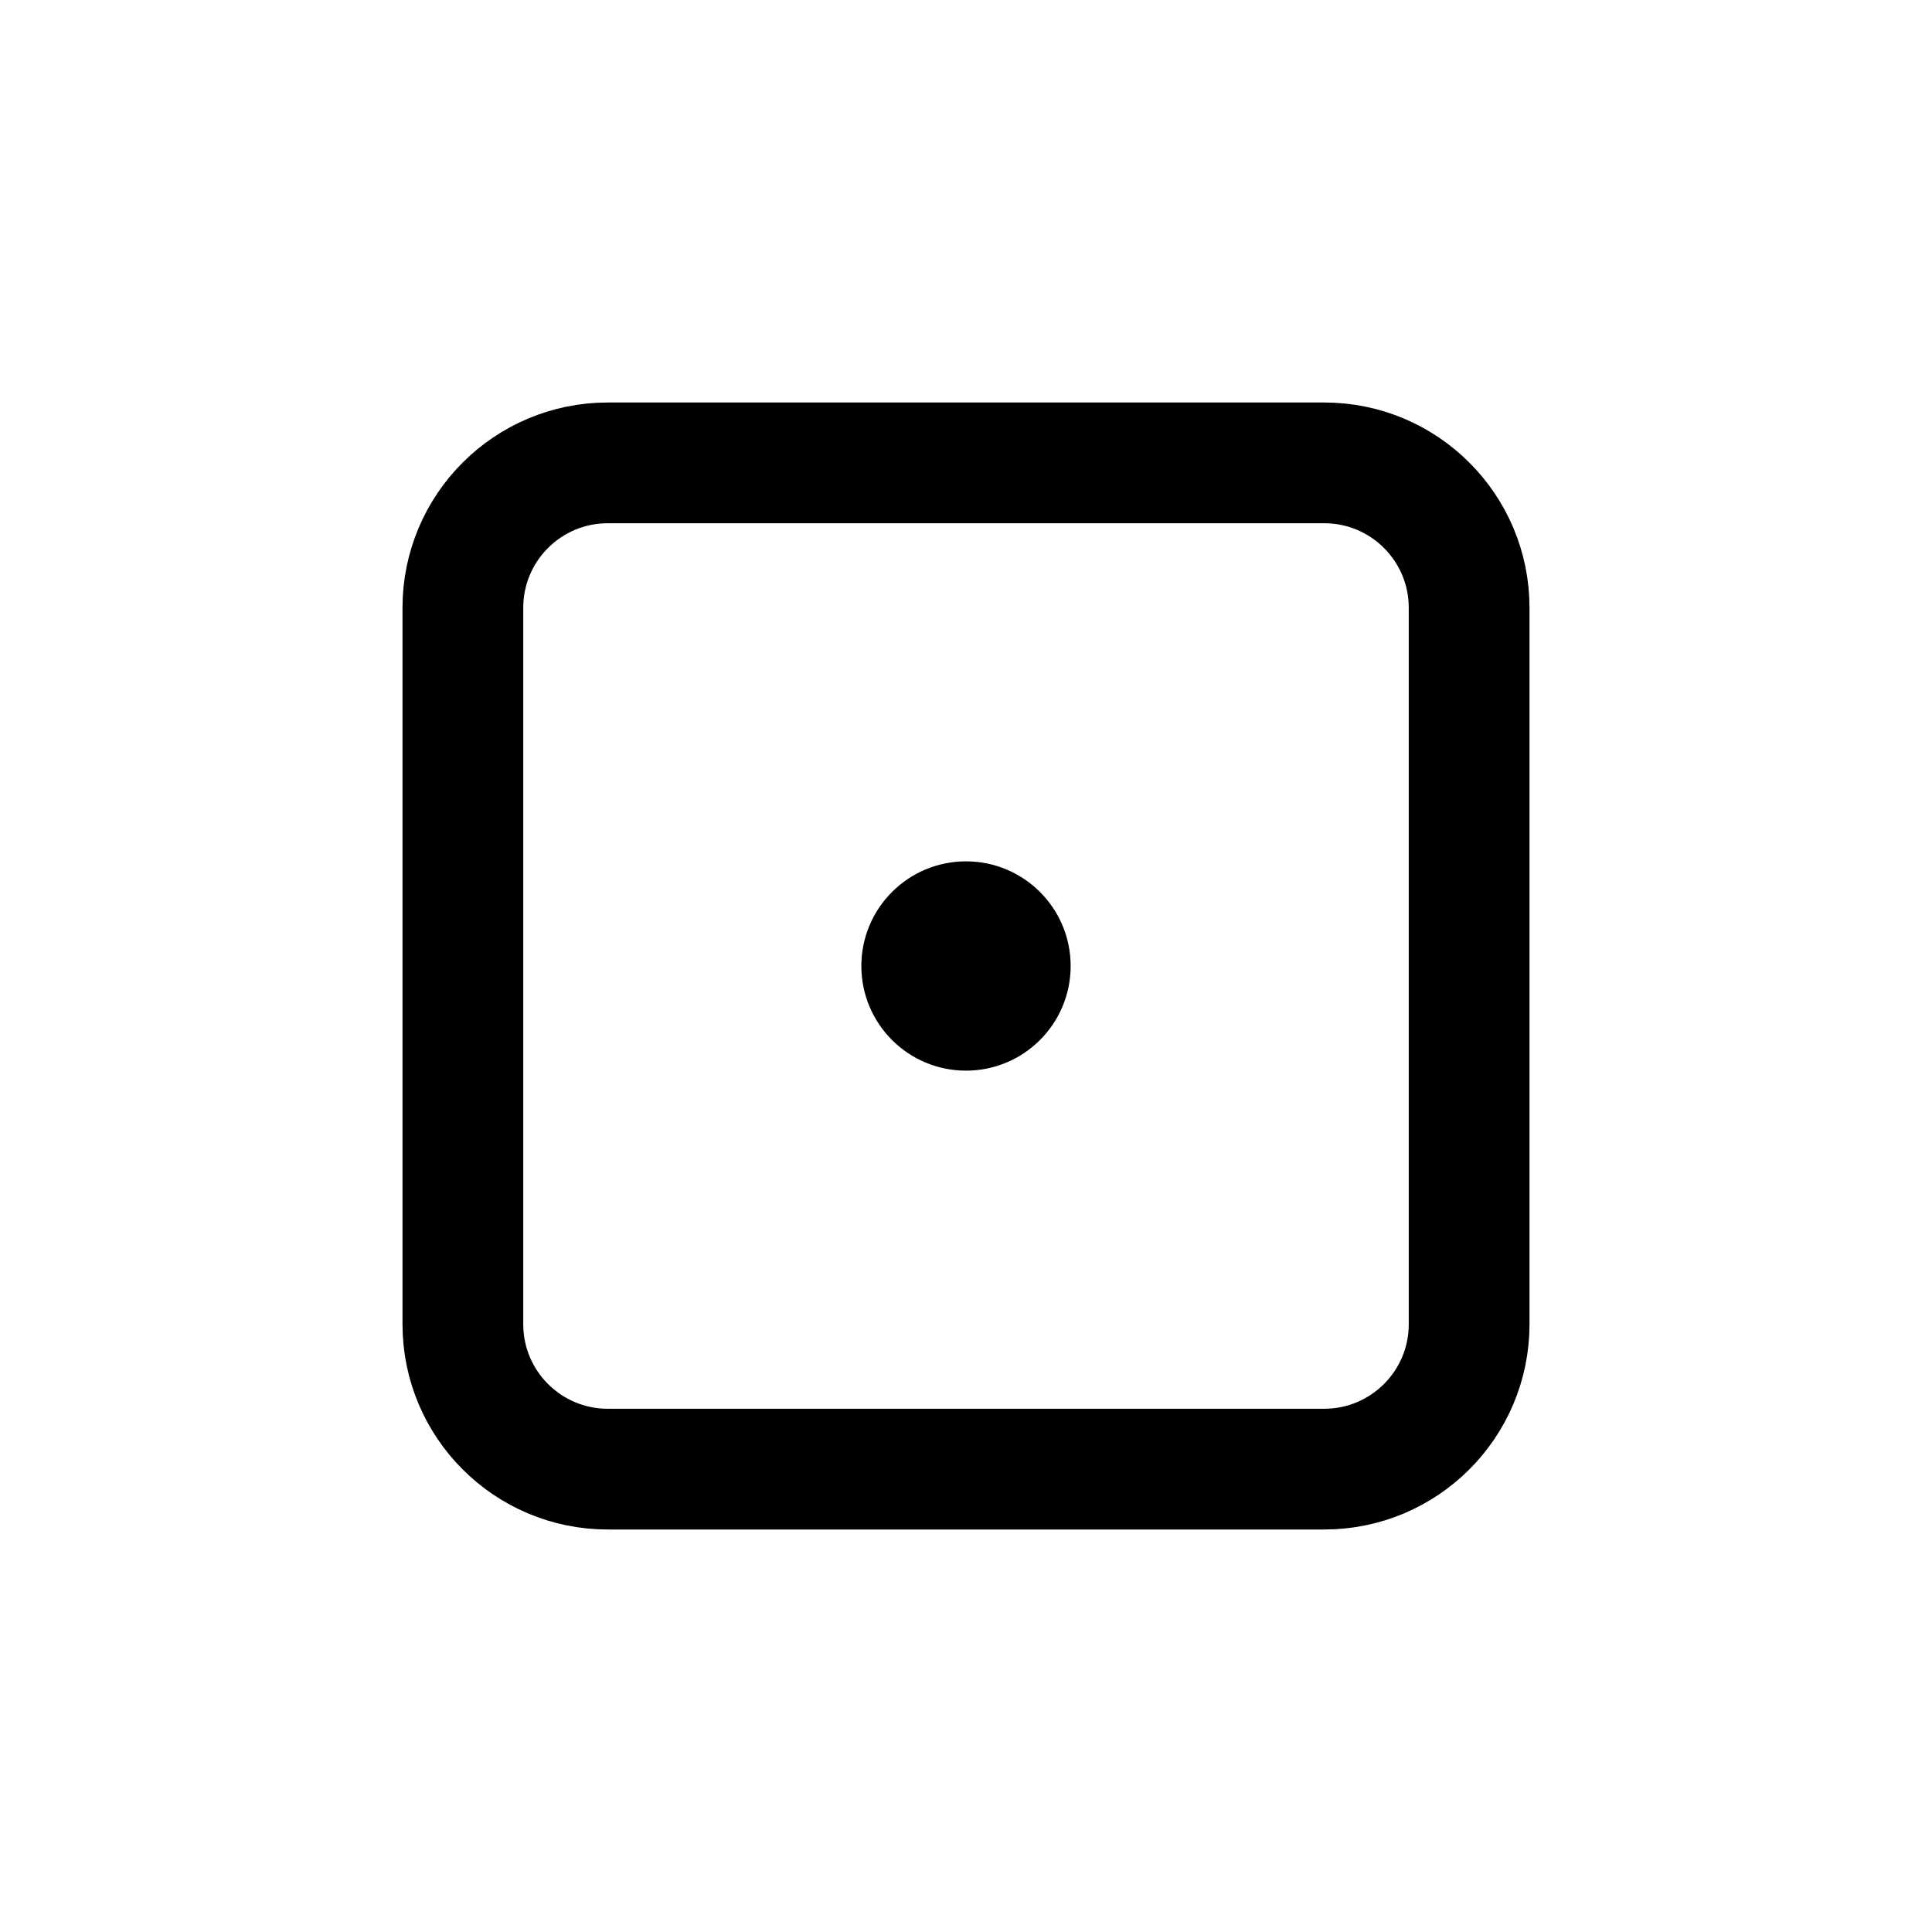
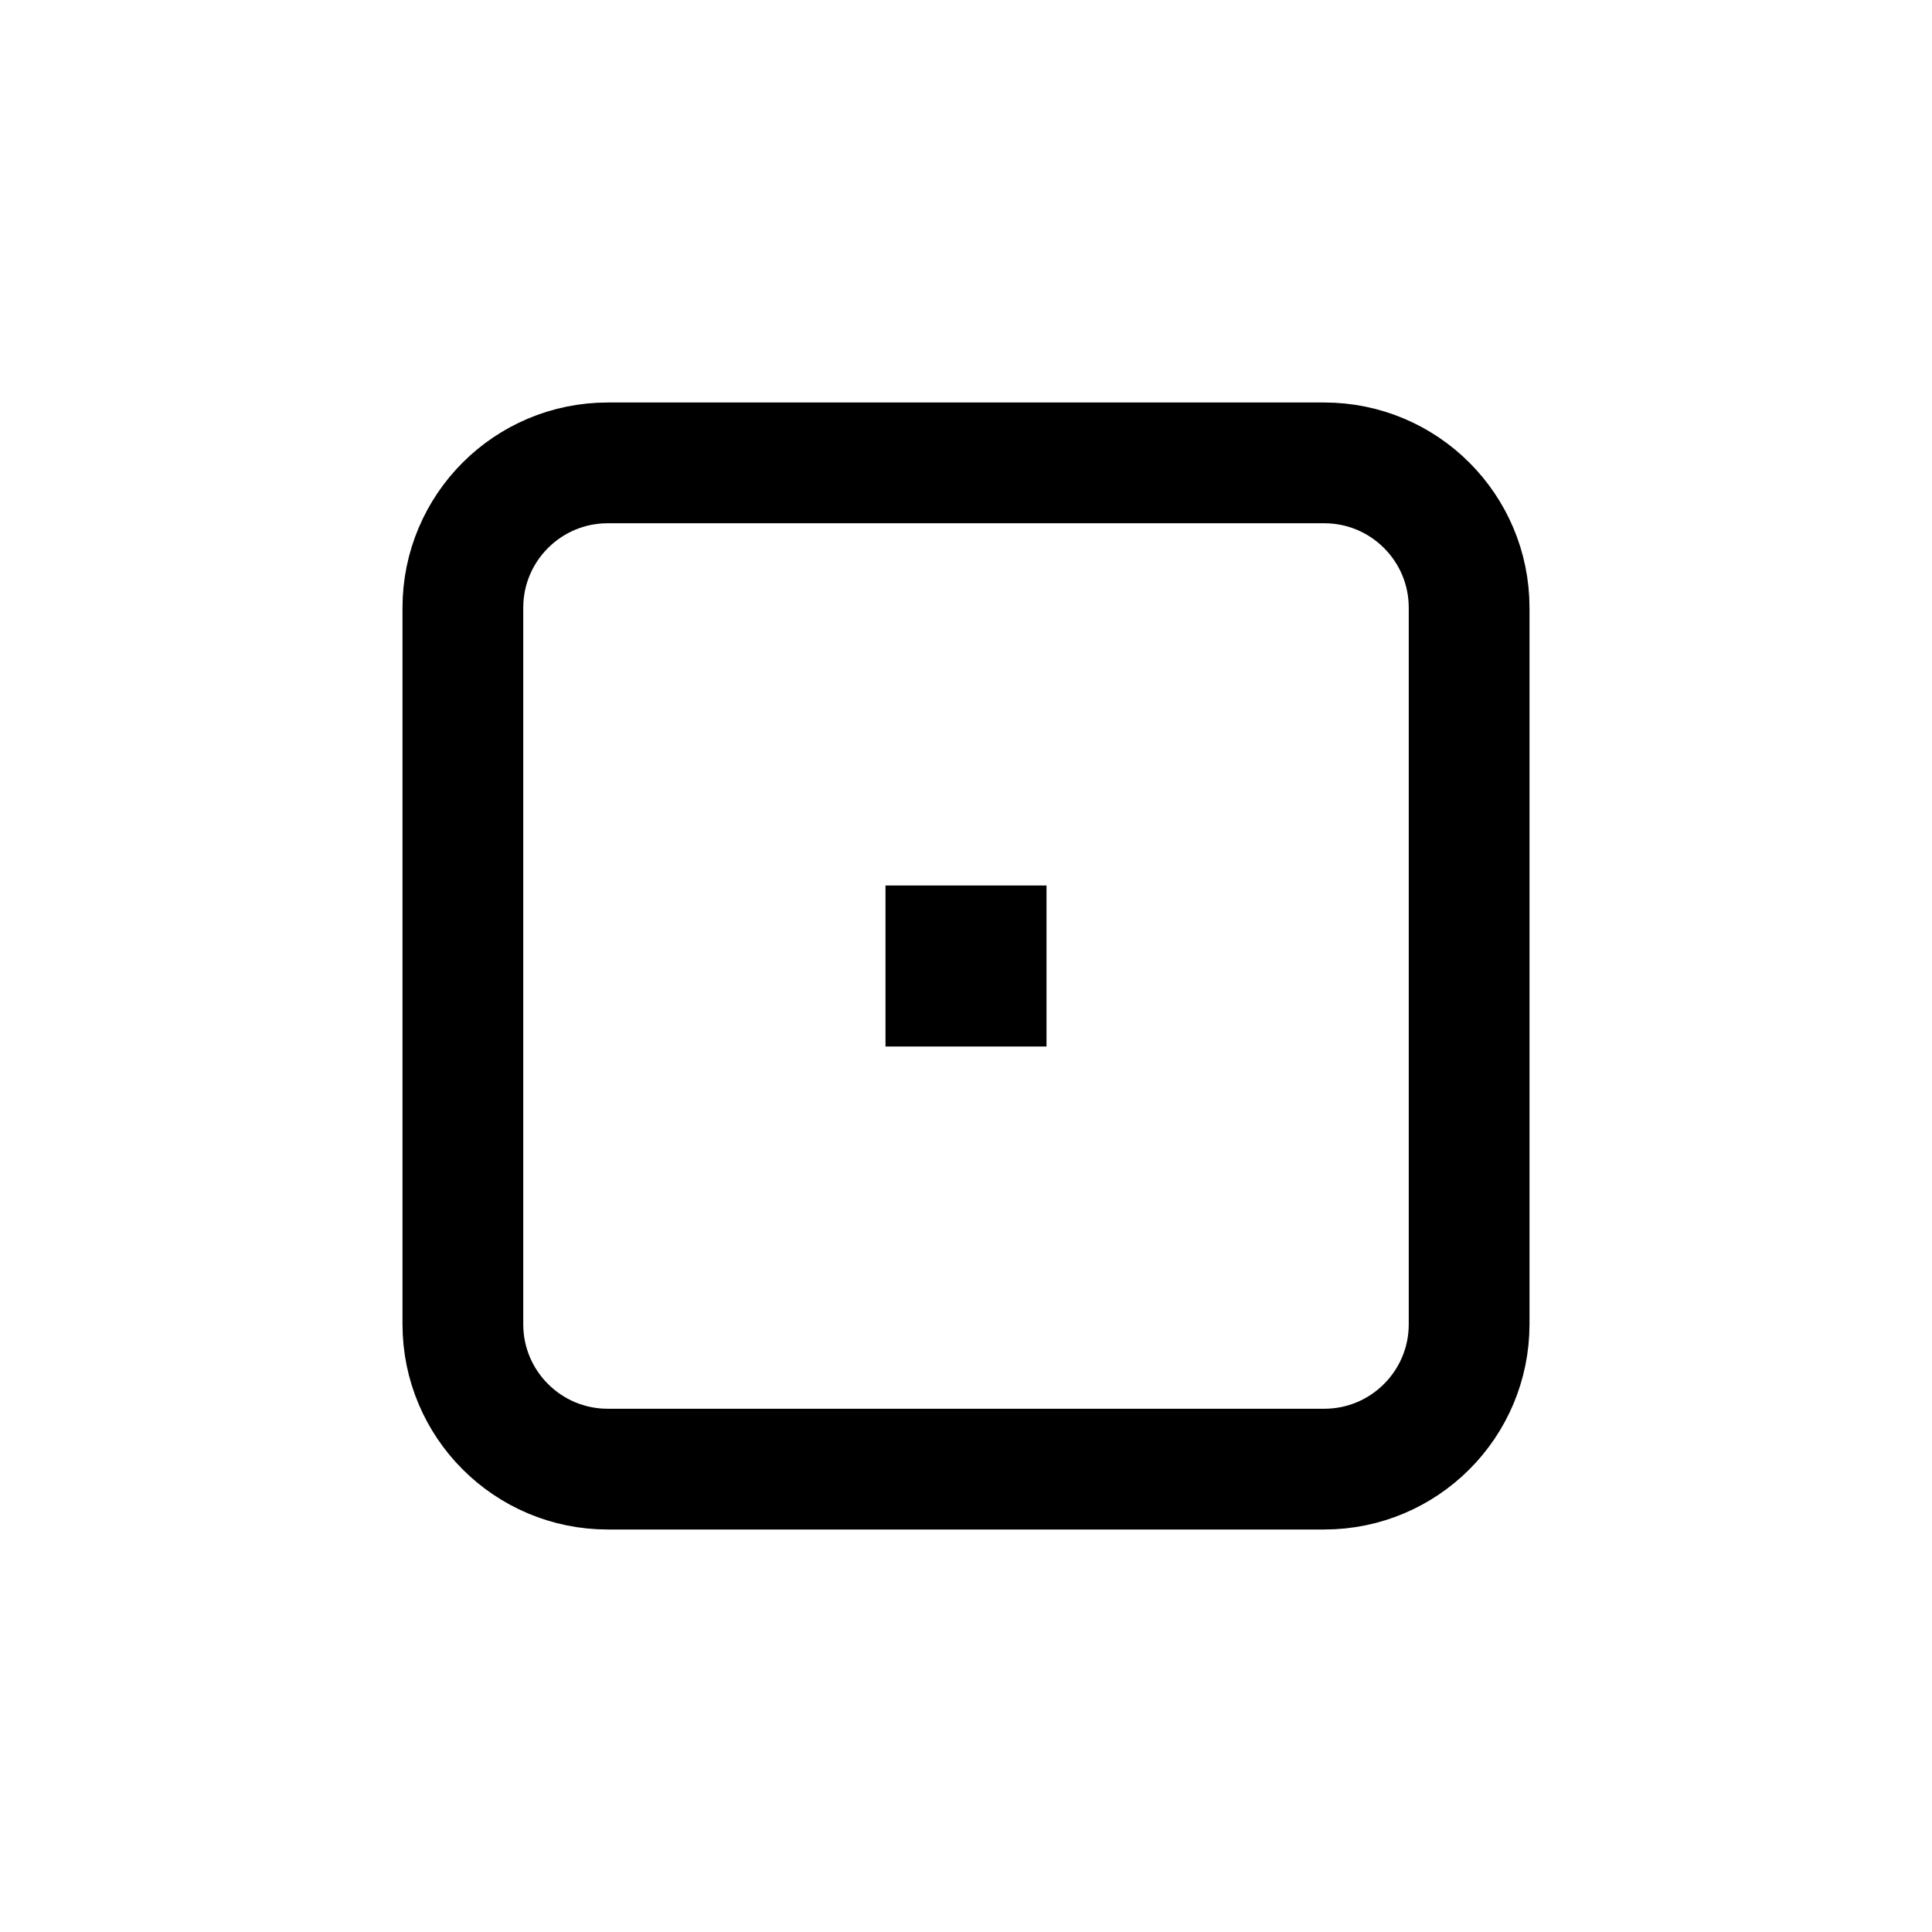
<svg xmlns="http://www.w3.org/2000/svg" viewBox="0 0 24 24" width="24" height="24">
  <rect x="5.75" y="5.75" width="12.5" height="12.5" rx="1.8" fill="none" stroke="currentColor" stroke-width="1.5" />
-   <circle cx="12" cy="12" r="1.3" fill="currentColor" />
+   <rect x="11" y="11" width="2" height="2" fill="currentColor" />
</svg>
